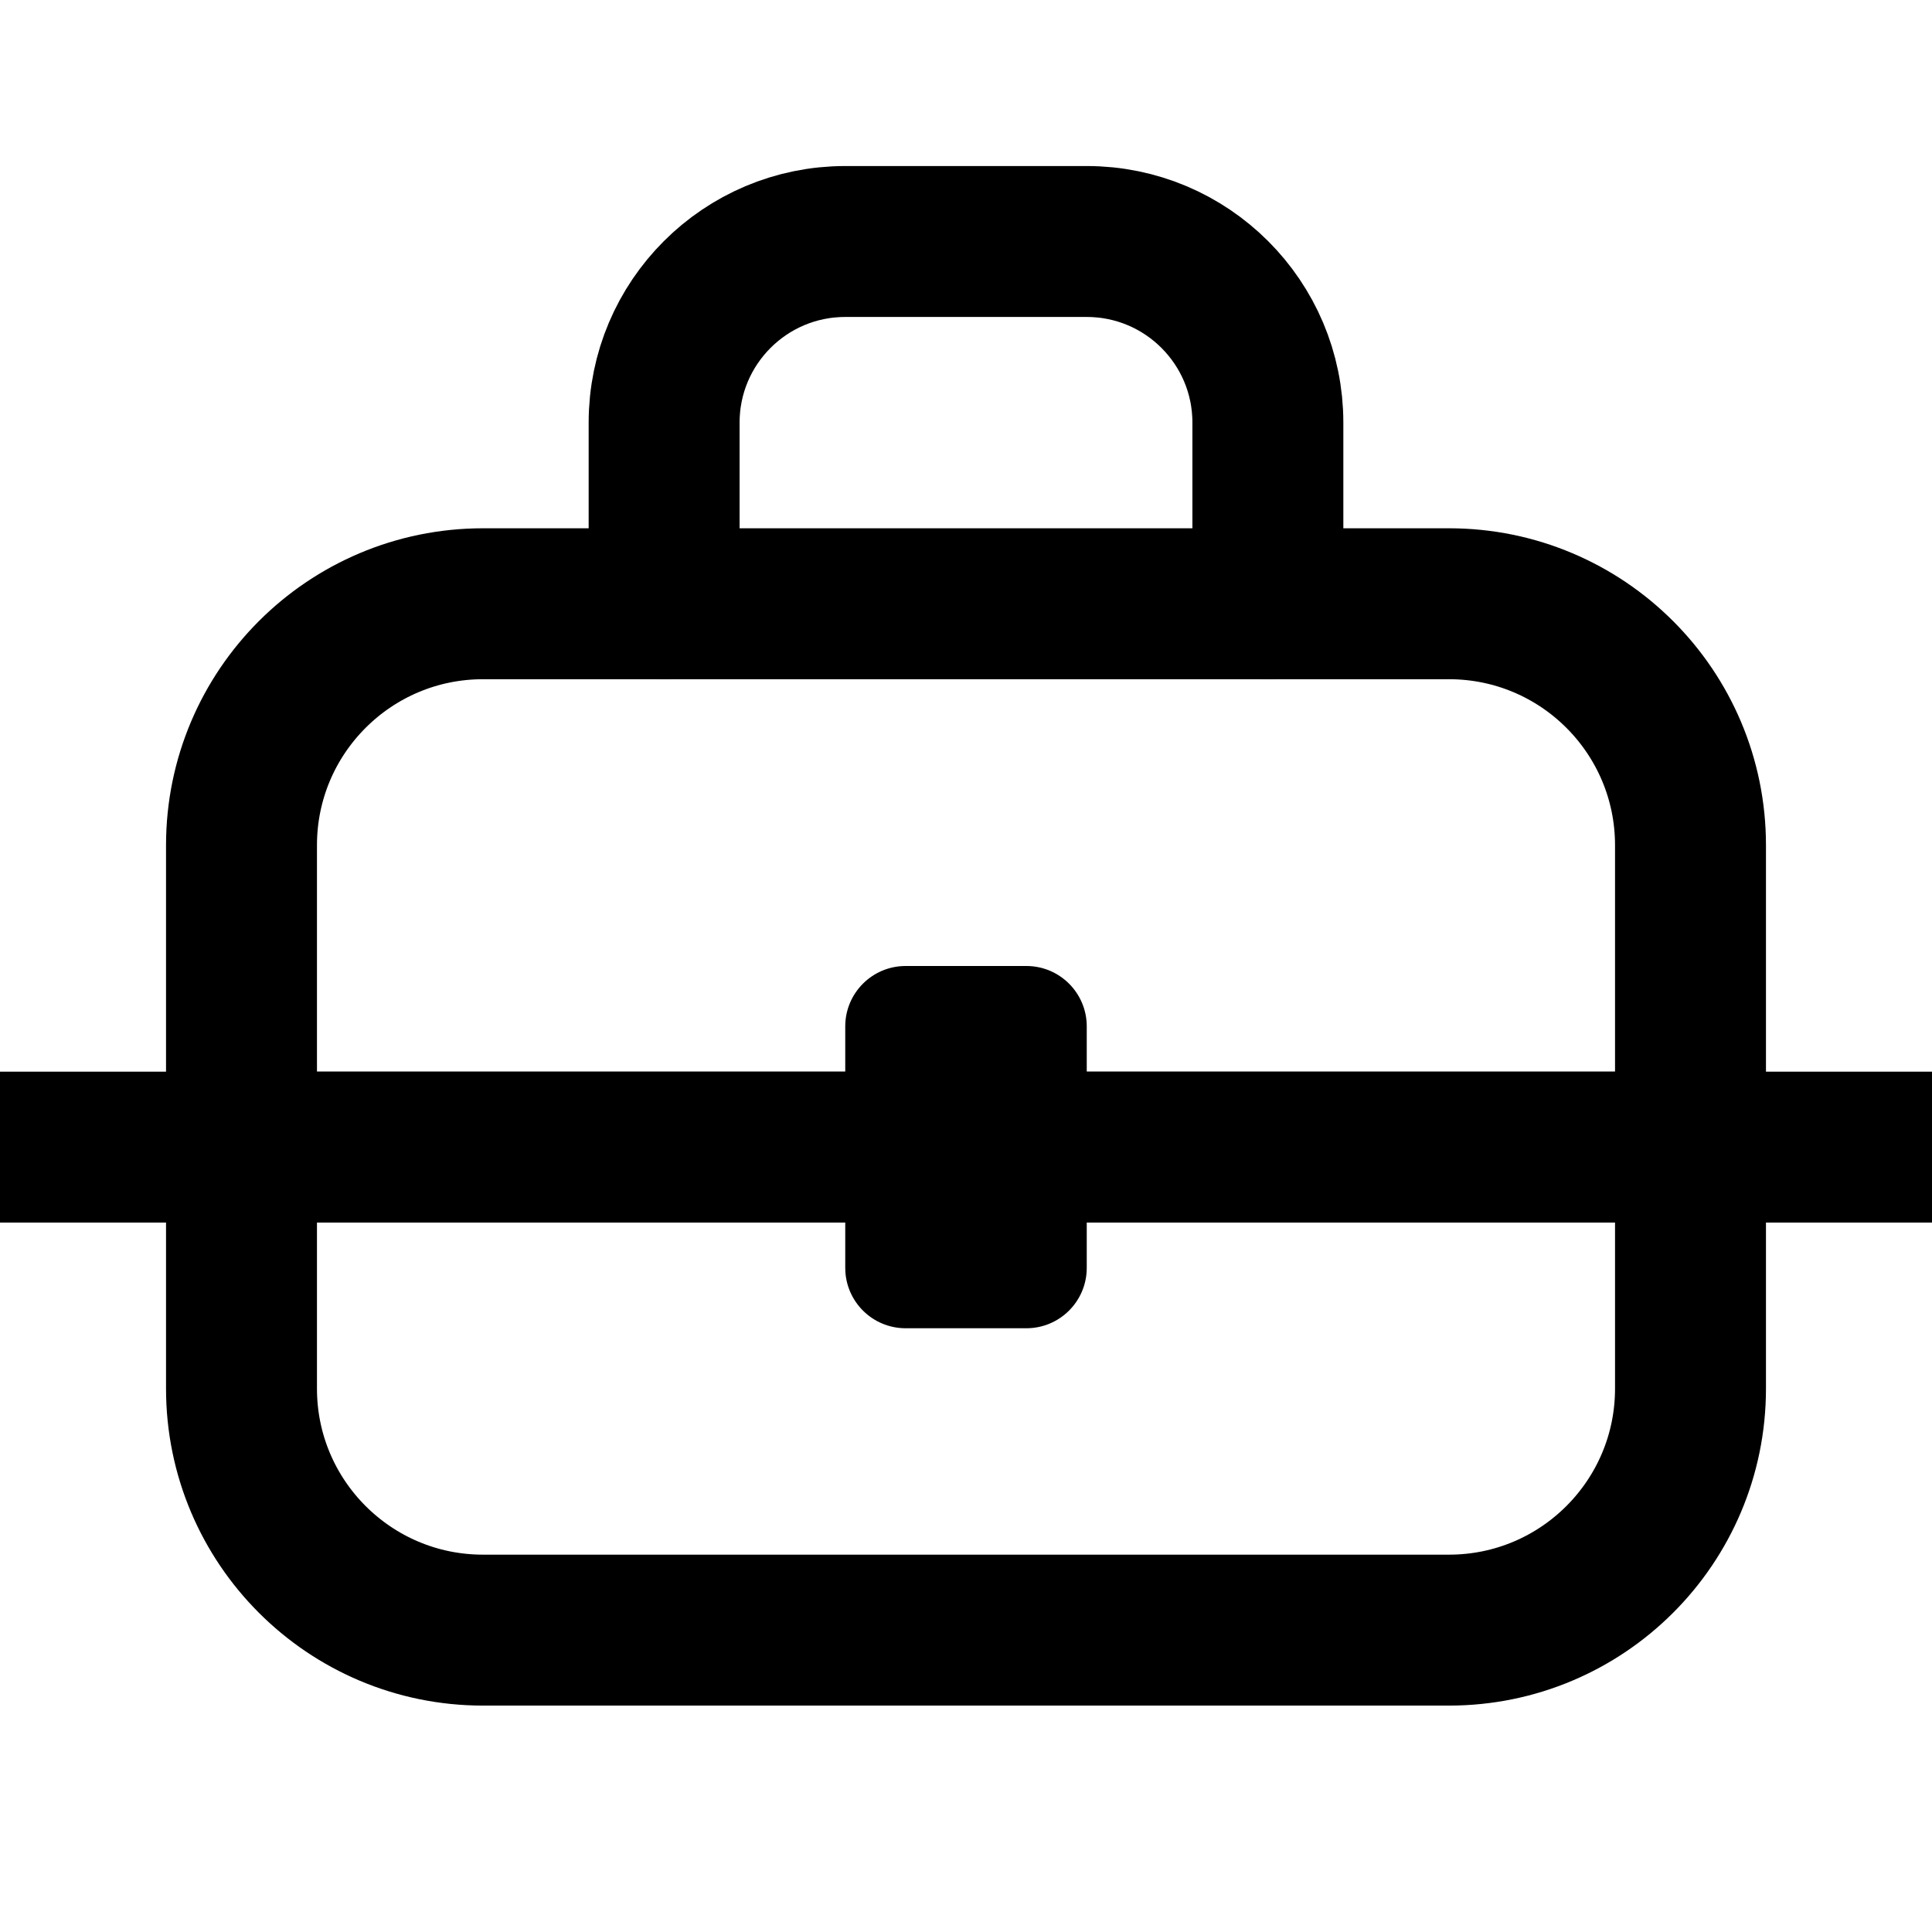
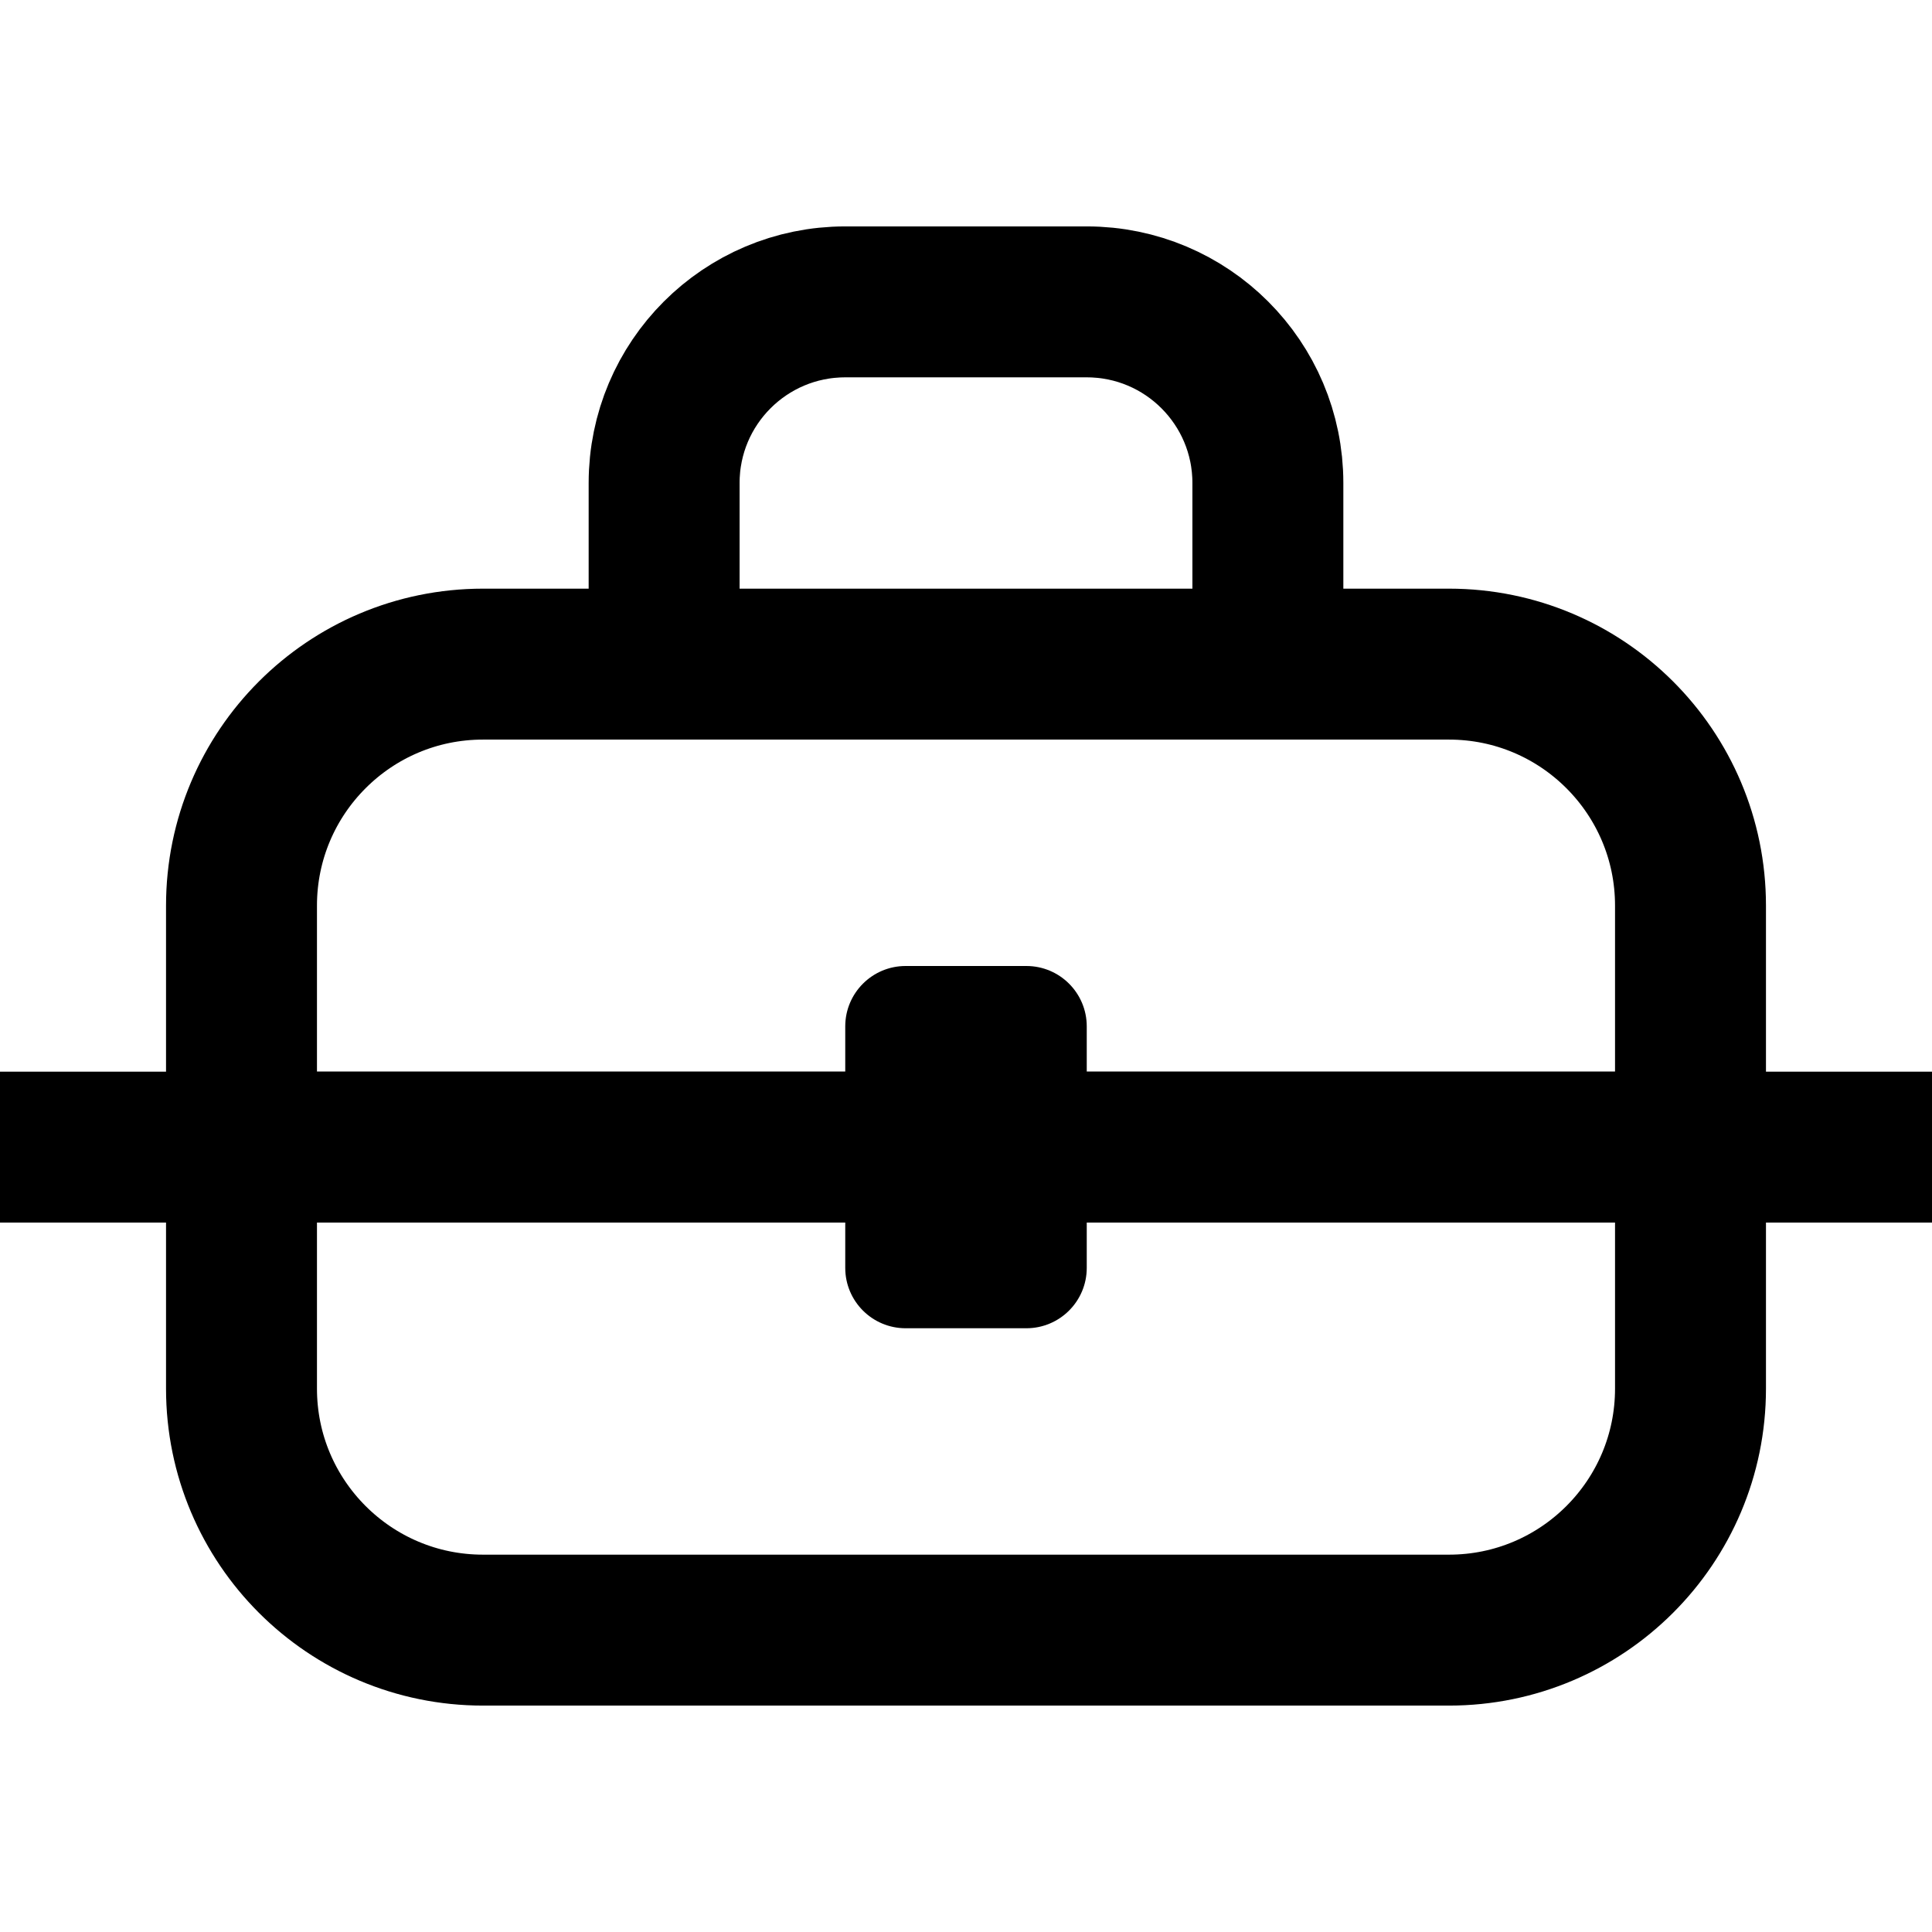
<svg xmlns="http://www.w3.org/2000/svg" data-set="area-pilot" data-keyline="square" width="16" height="16" viewBox="0 0 16 16" fill="none">
-   <rect data-filled="solid" x="2" y="5" width="12" height="8.5" rx="2" fill="none" stroke="currentColor" stroke-width="1.25" stroke-linecap="round" stroke-linejoin="round" />
-   <path d="M5.5 5V3.5A1.5 1.5 0 0 1 7 2H9A1.5 1.5 0 0 1 10.5 3.5V5" fill="none" stroke="currentColor" stroke-width="1.25" stroke-linecap="round" stroke-linejoin="round" />
+   <rect data-filled="solid" x="2" y="5.5" width="12" height="8" rx="2" fill="none" stroke="currentColor" stroke-width="1.25" stroke-linecap="round" stroke-linejoin="round" />
+   <path d="M5.5 5.5V4A1.5 1.5 0 0 1 7 2.5H9A1.5 1.5 0 0 1 10.5 4V5.5" fill="none" stroke="currentColor" stroke-width="1.25" stroke-linecap="round" stroke-linejoin="round" />
  <path data-filled="line" d="M2 9.5H7M9 9.5H14" fill="none" stroke="currentColor" stroke-width="1.25" stroke-linecap="round" stroke-linejoin="round" />
  <path data-filled="gap" d="M0 9.5H7M9 9.5H16" fill="none" stroke="currentColor" stroke-width="1.25" stroke-linecap="round" stroke-linejoin="round" />
  <rect data-filled="hole" x="7" y="8" width="2" height="3" rx="0.5" fill="currentColor" />
</svg>
